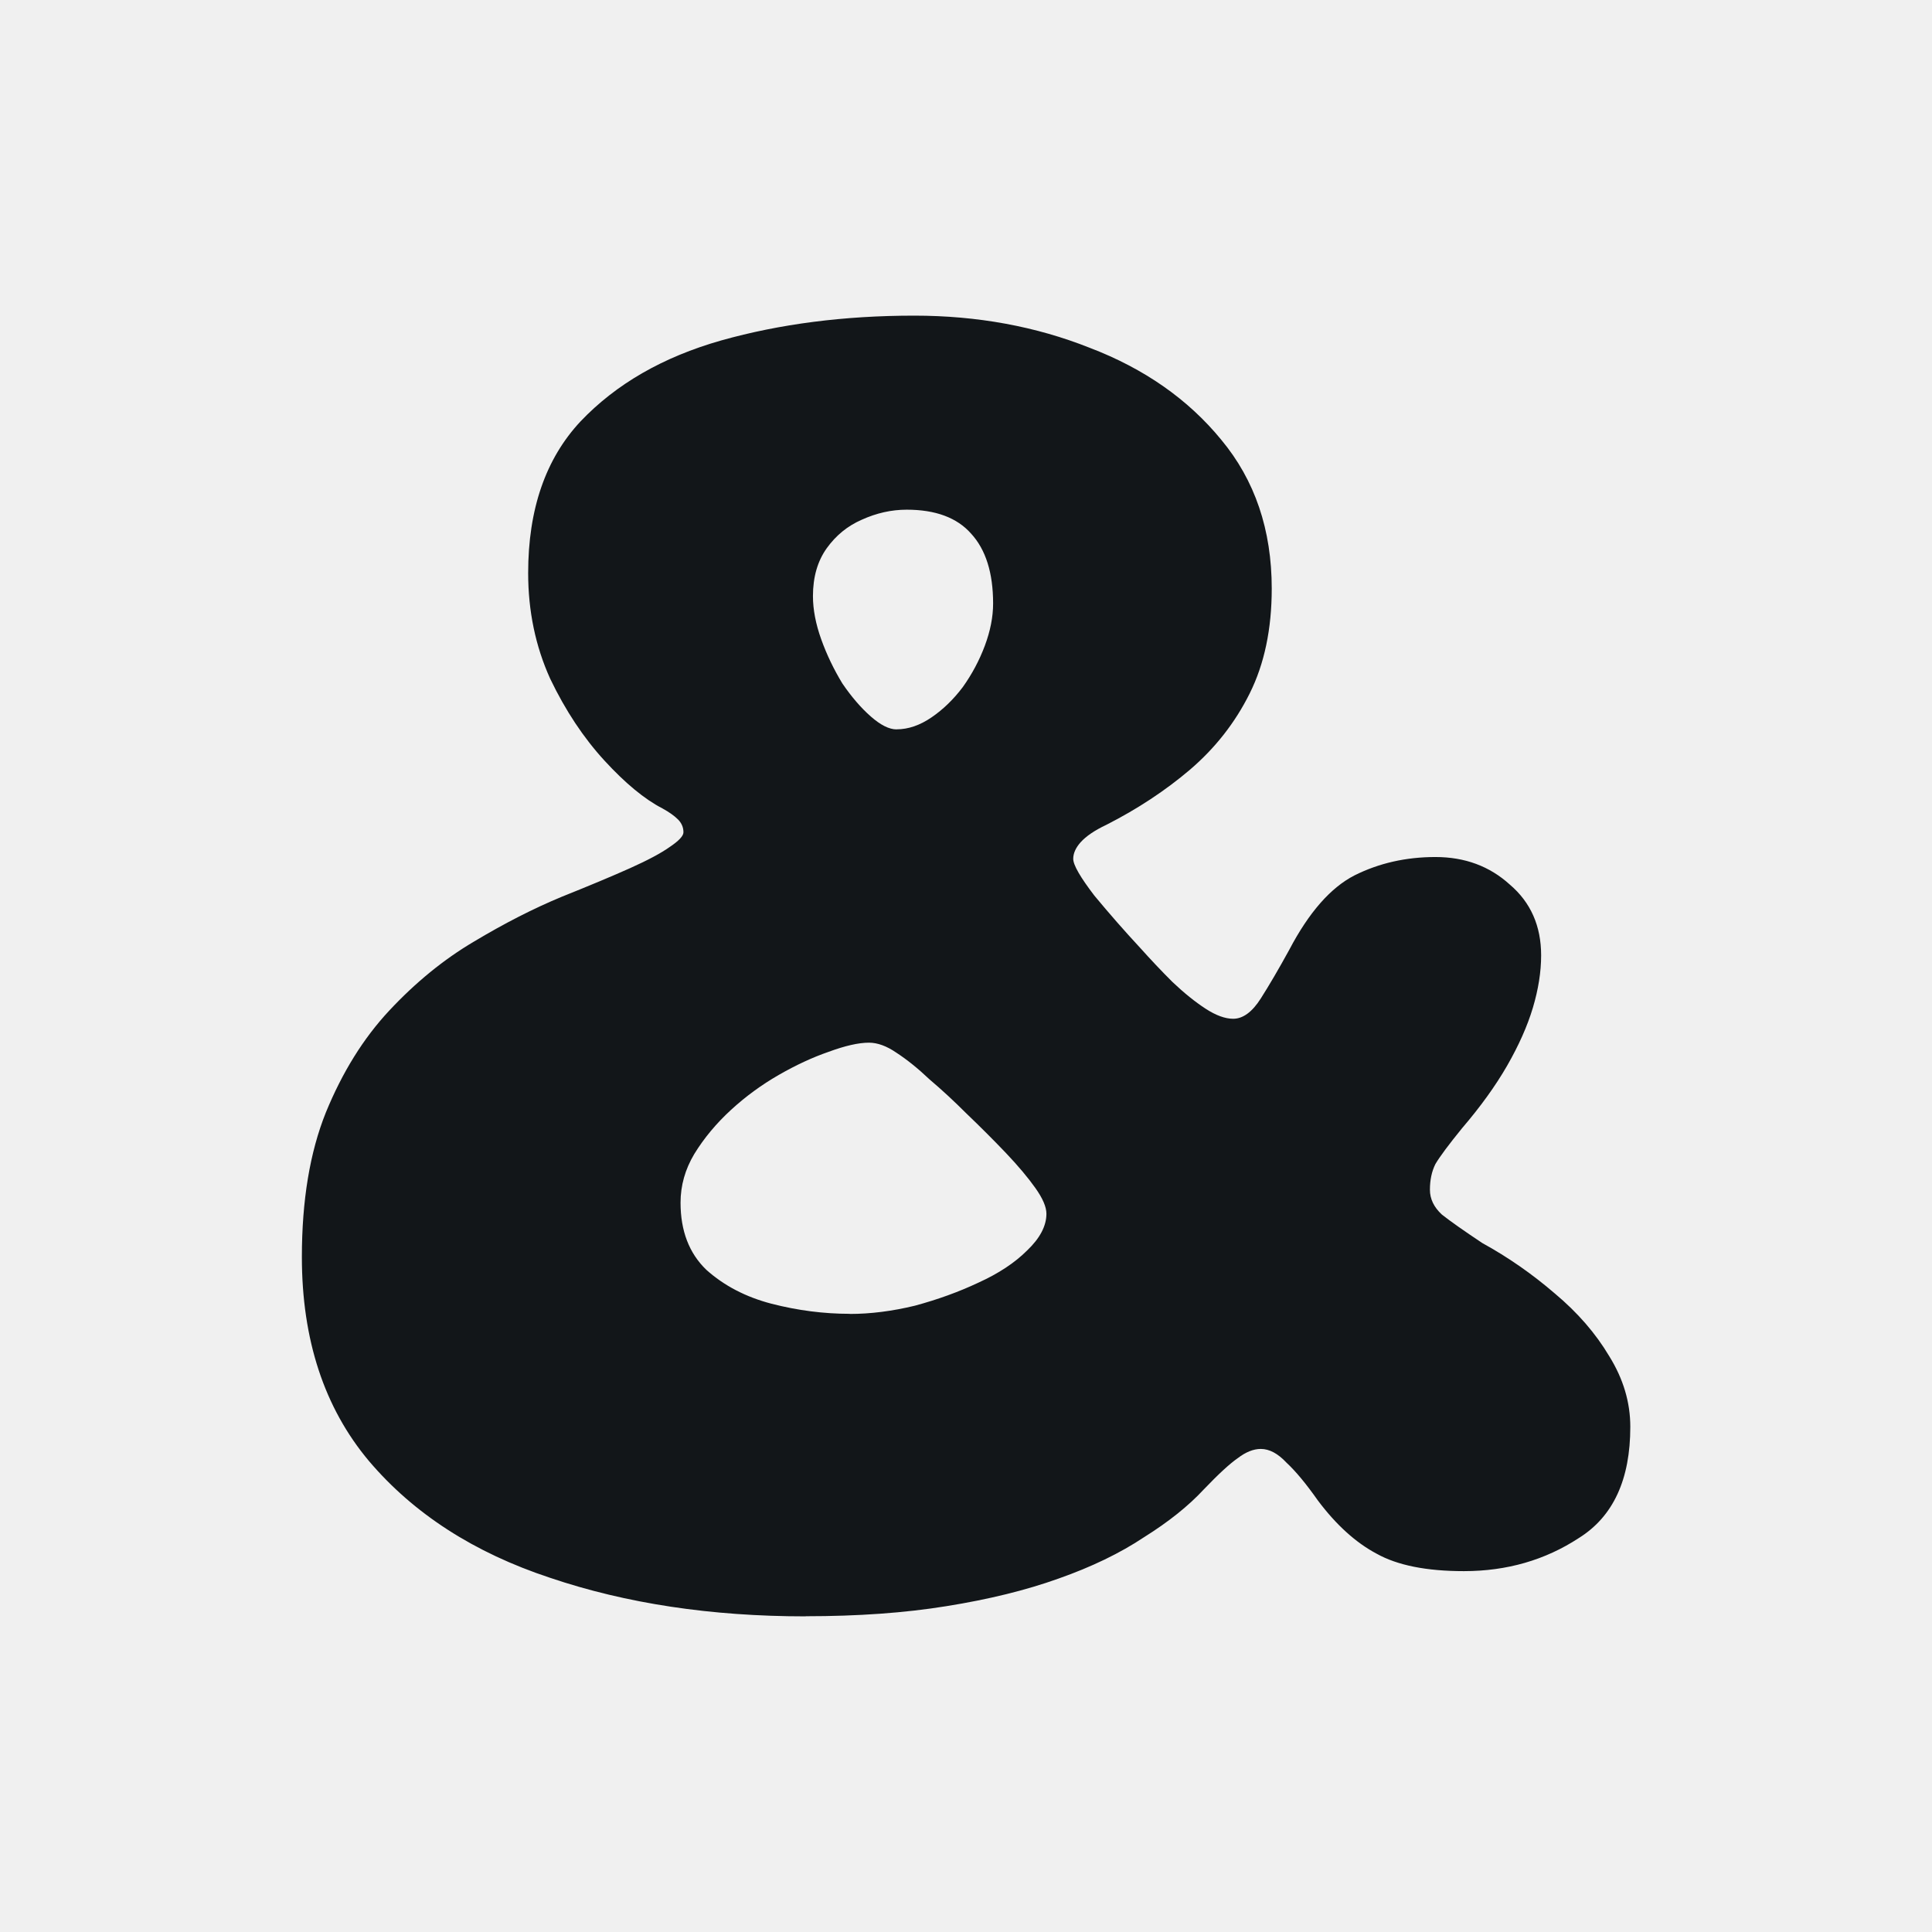
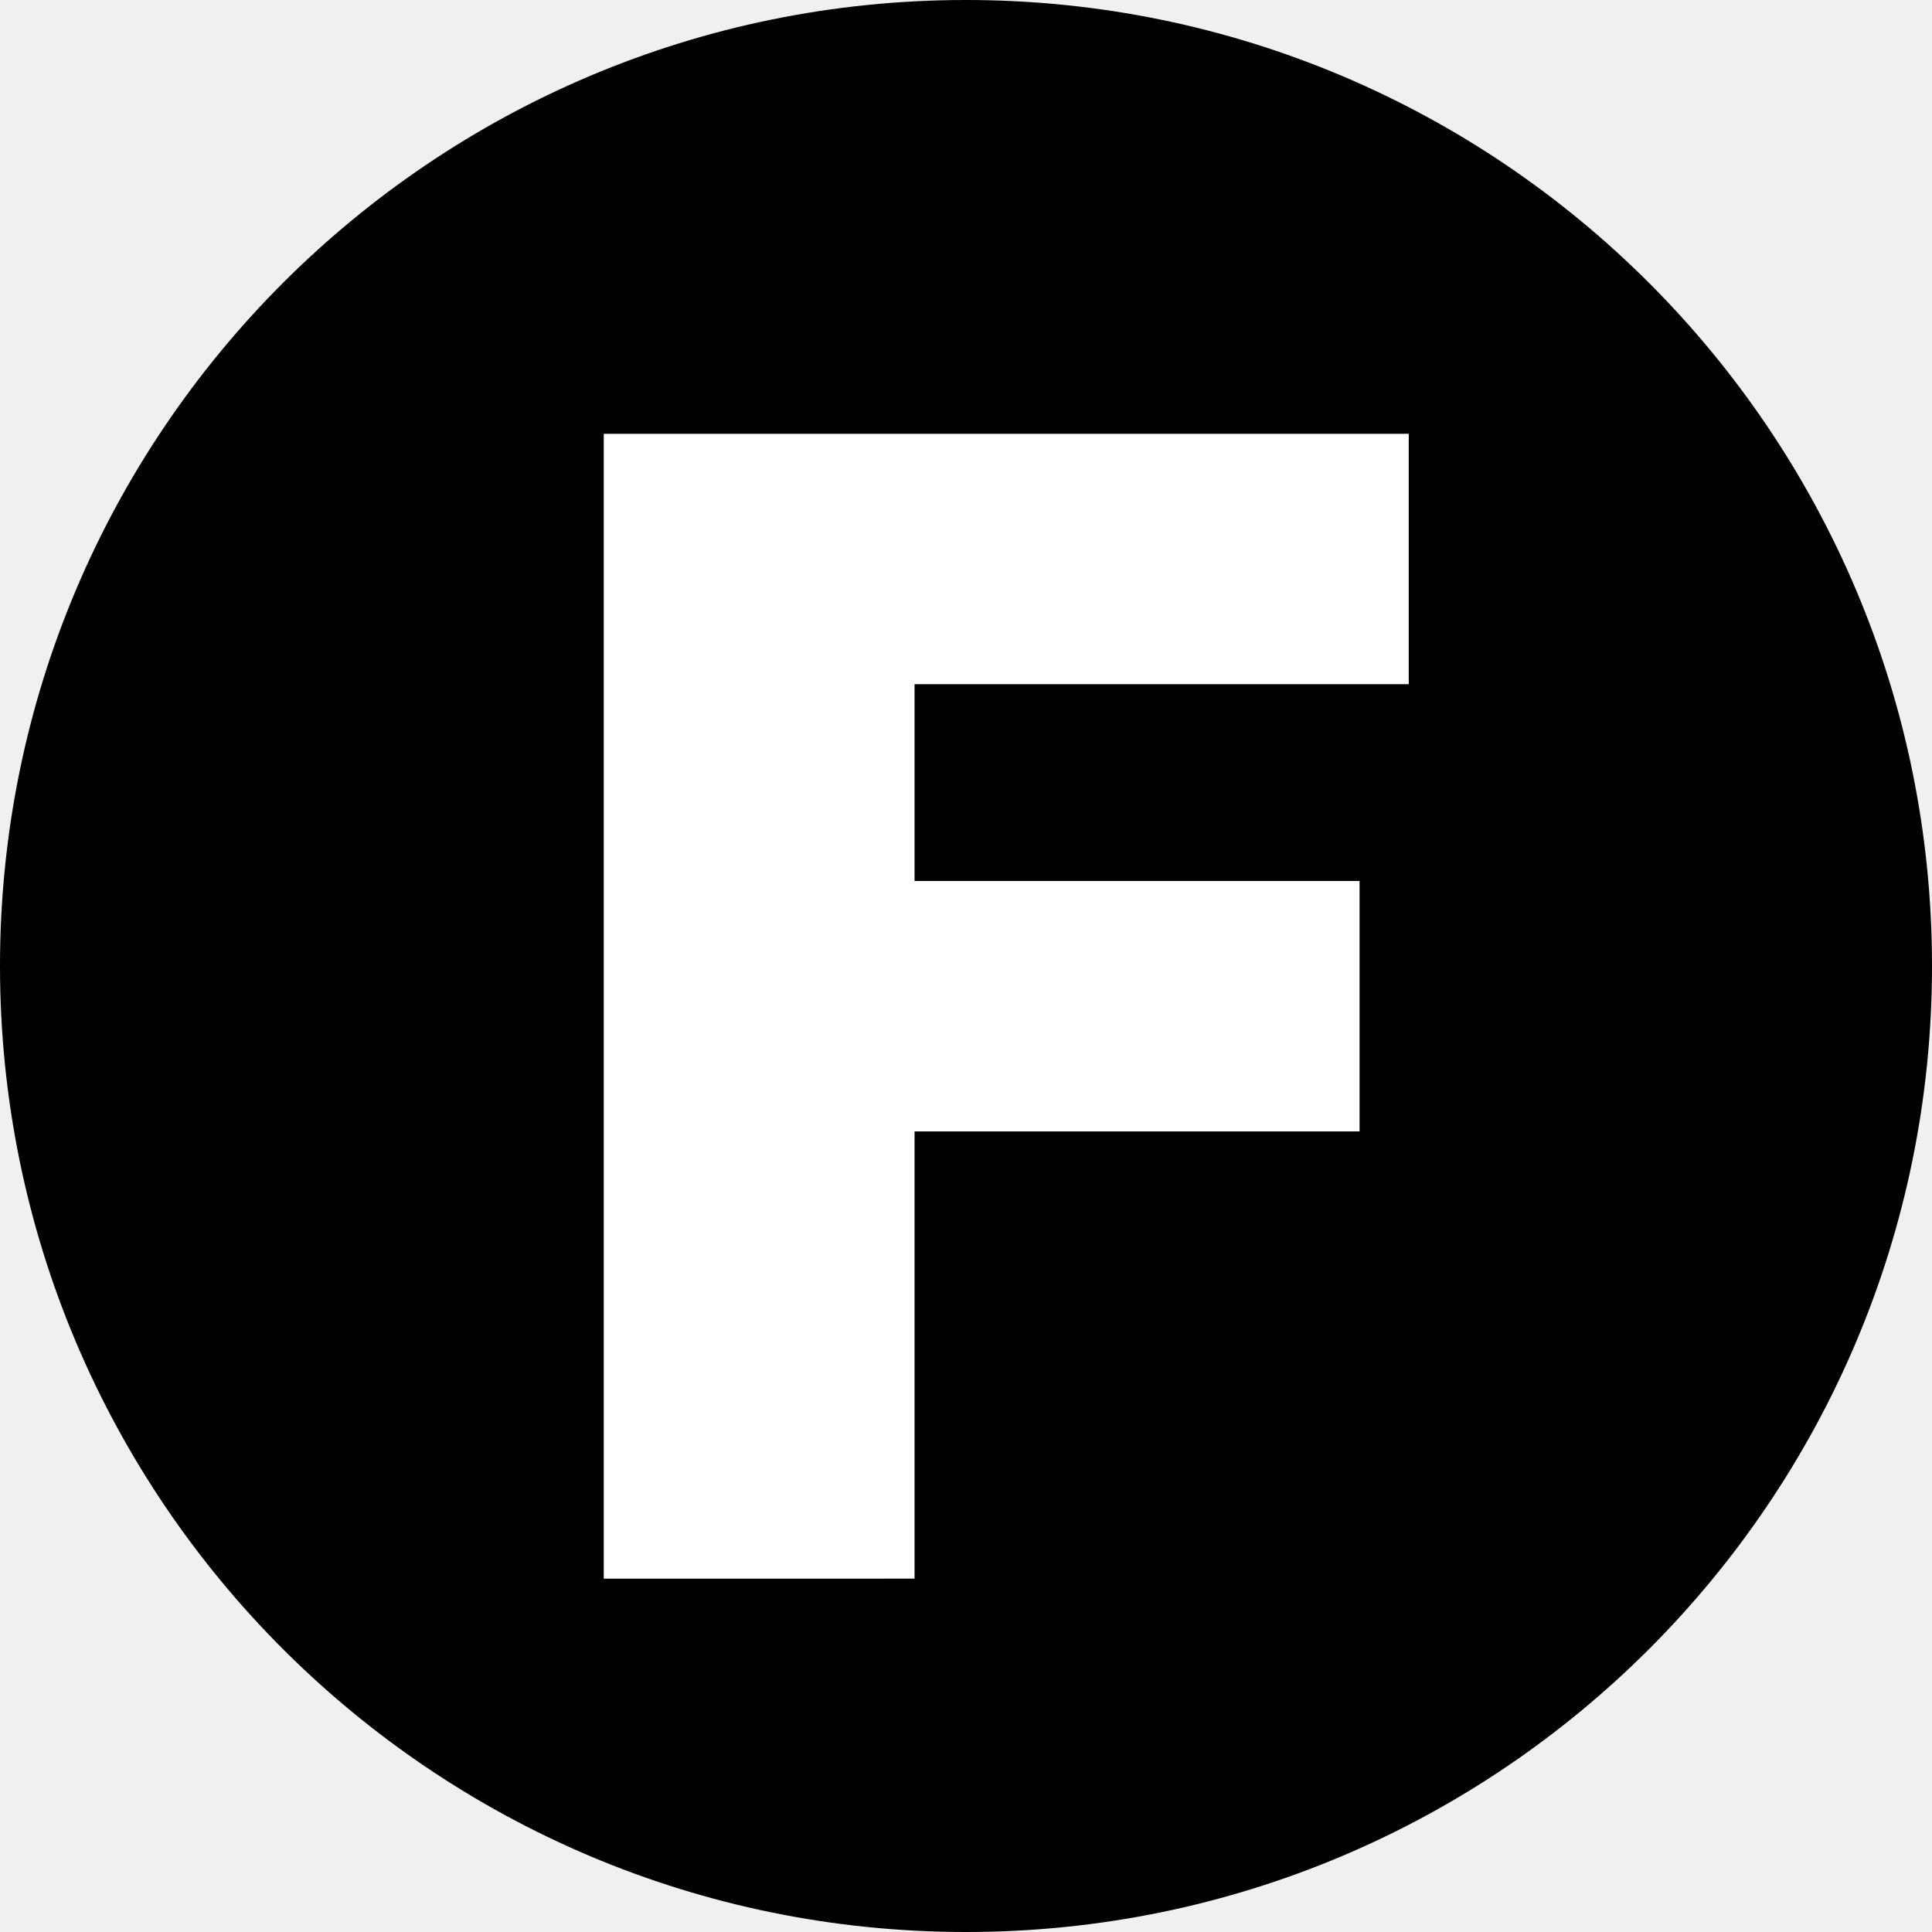
- <svg xmlns="http://www.w3.org/2000/svg" fill="none" height="32" viewBox="0 0 32 32" width="32">
-   <path d="m13.343 26.772c-1.563 0-2.974-.213-4.233-.639-1.259-.416-2.258-1.061-2.999-1.934-.741-.883-1.111-2.01-1.111-3.38 0-.934.132-1.731.396-2.39.274-.67.624-1.233 1.051-1.69.436-.467.903-.848 1.401-1.142.507-.304.995-.553 1.462-.746.457-.183.832-.34 1.127-.472.294-.132.513-.249.655-.35.152-.102.228-.183.228-.244 0-.081-.03-.152-.091-.213s-.147-.122-.259-.183c-.294-.152-.614-.416-.959-.792-.345-.376-.645-.827-.898-1.355-.244-.538-.365-1.122-.365-1.751 0-1.056.289-1.893.868-2.512.589-.619 1.365-1.066 2.329-1.34.974-.274 2.04-.411 3.197-.411 1.045 0 2.015.178 2.908.533.903.345 1.629.853 2.177 1.522.558.67.837 1.492.837 2.466 0 .67-.122 1.248-.365 1.736s-.574.908-.99 1.264c-.406.345-.868.65-1.385.913-.193.091-.335.188-.426.289-.081.091-.122.183-.122.274 0 .102.117.304.35.609.244.294.497.584.761.868.173.193.35.381.533.563.193.183.376.33.548.442.172.112.325.167.457.167.162 0 .315-.112.457-.335s.299-.492.472-.807c.325-.619.685-1.03 1.081-1.233.406-.203.853-.304 1.34-.304s.898.152 1.233.457c.345.294.518.685.518 1.172 0 .274-.046.563-.137.868-.091.304-.234.624-.426.959-.193.335-.442.68-.746 1.035-.223.274-.37.472-.442.594-.061.122-.091.264-.091.426 0 .152.066.289.198.411.142.112.365.269.67.472.426.234.827.513 1.203.837.376.315.675.66.898 1.035.234.376.35.766.35 1.172 0 .873-.284 1.487-.853 1.842-.558.365-1.193.548-1.903.548-.619 0-1.101-.096-1.446-.289-.345-.183-.67-.477-.974-.883-.193-.274-.365-.482-.518-.624-.142-.152-.284-.228-.426-.228-.122 0-.249.051-.381.152-.132.091-.32.264-.563.518-.254.274-.584.538-.99.792-.396.264-.868.492-1.416.685-.538.193-1.157.345-1.857.457-.69.112-1.467.167-2.329.167zm.731-5.009c.345 0 .706-.046 1.081-.137.376-.102.726-.228 1.05-.381.335-.152.604-.33.807-.533.213-.203.32-.406.32-.609 0-.112-.061-.254-.183-.426-.122-.172-.284-.365-.487-.579-.203-.213-.421-.431-.655-.655-.203-.203-.406-.391-.609-.563-.193-.183-.376-.33-.548-.442-.162-.112-.315-.168-.457-.168-.173 0-.396.051-.67.152-.264.091-.538.218-.822.381s-.548.355-.792.579-.447.467-.609.731c-.152.254-.228.523-.228.807 0 .467.142.837.426 1.111.294.264.655.452 1.081.563.436.112.868.167 1.294.167zm.776-9.683c.193 0 .386-.066.579-.198.193-.132.365-.299.518-.502.152-.213.274-.442.365-.685.091-.244.137-.477.137-.7 0-.507-.122-.893-.365-1.157-.233-.264-.589-.396-1.066-.396-.254 0-.502.056-.746.167-.234.102-.426.259-.579.472-.152.213-.228.477-.228.792 0 .223.046.462.137.716.091.254.208.497.35.731.152.223.31.406.472.548s.304.213.426.213z" fill="#121619" />
+ <svg xmlns="http://www.w3.org/2000/svg" fill="none" height="48" viewBox="0 0 48 48" width="48">
+   <rect fill="#000" height="48" rx="24" width="48" />
+   <path d="m15 39.222v-28.445h20v6.222h-12.278v4.889h11.056v6.222h-11.056v11.111z" fill="#fff" />
</svg>
